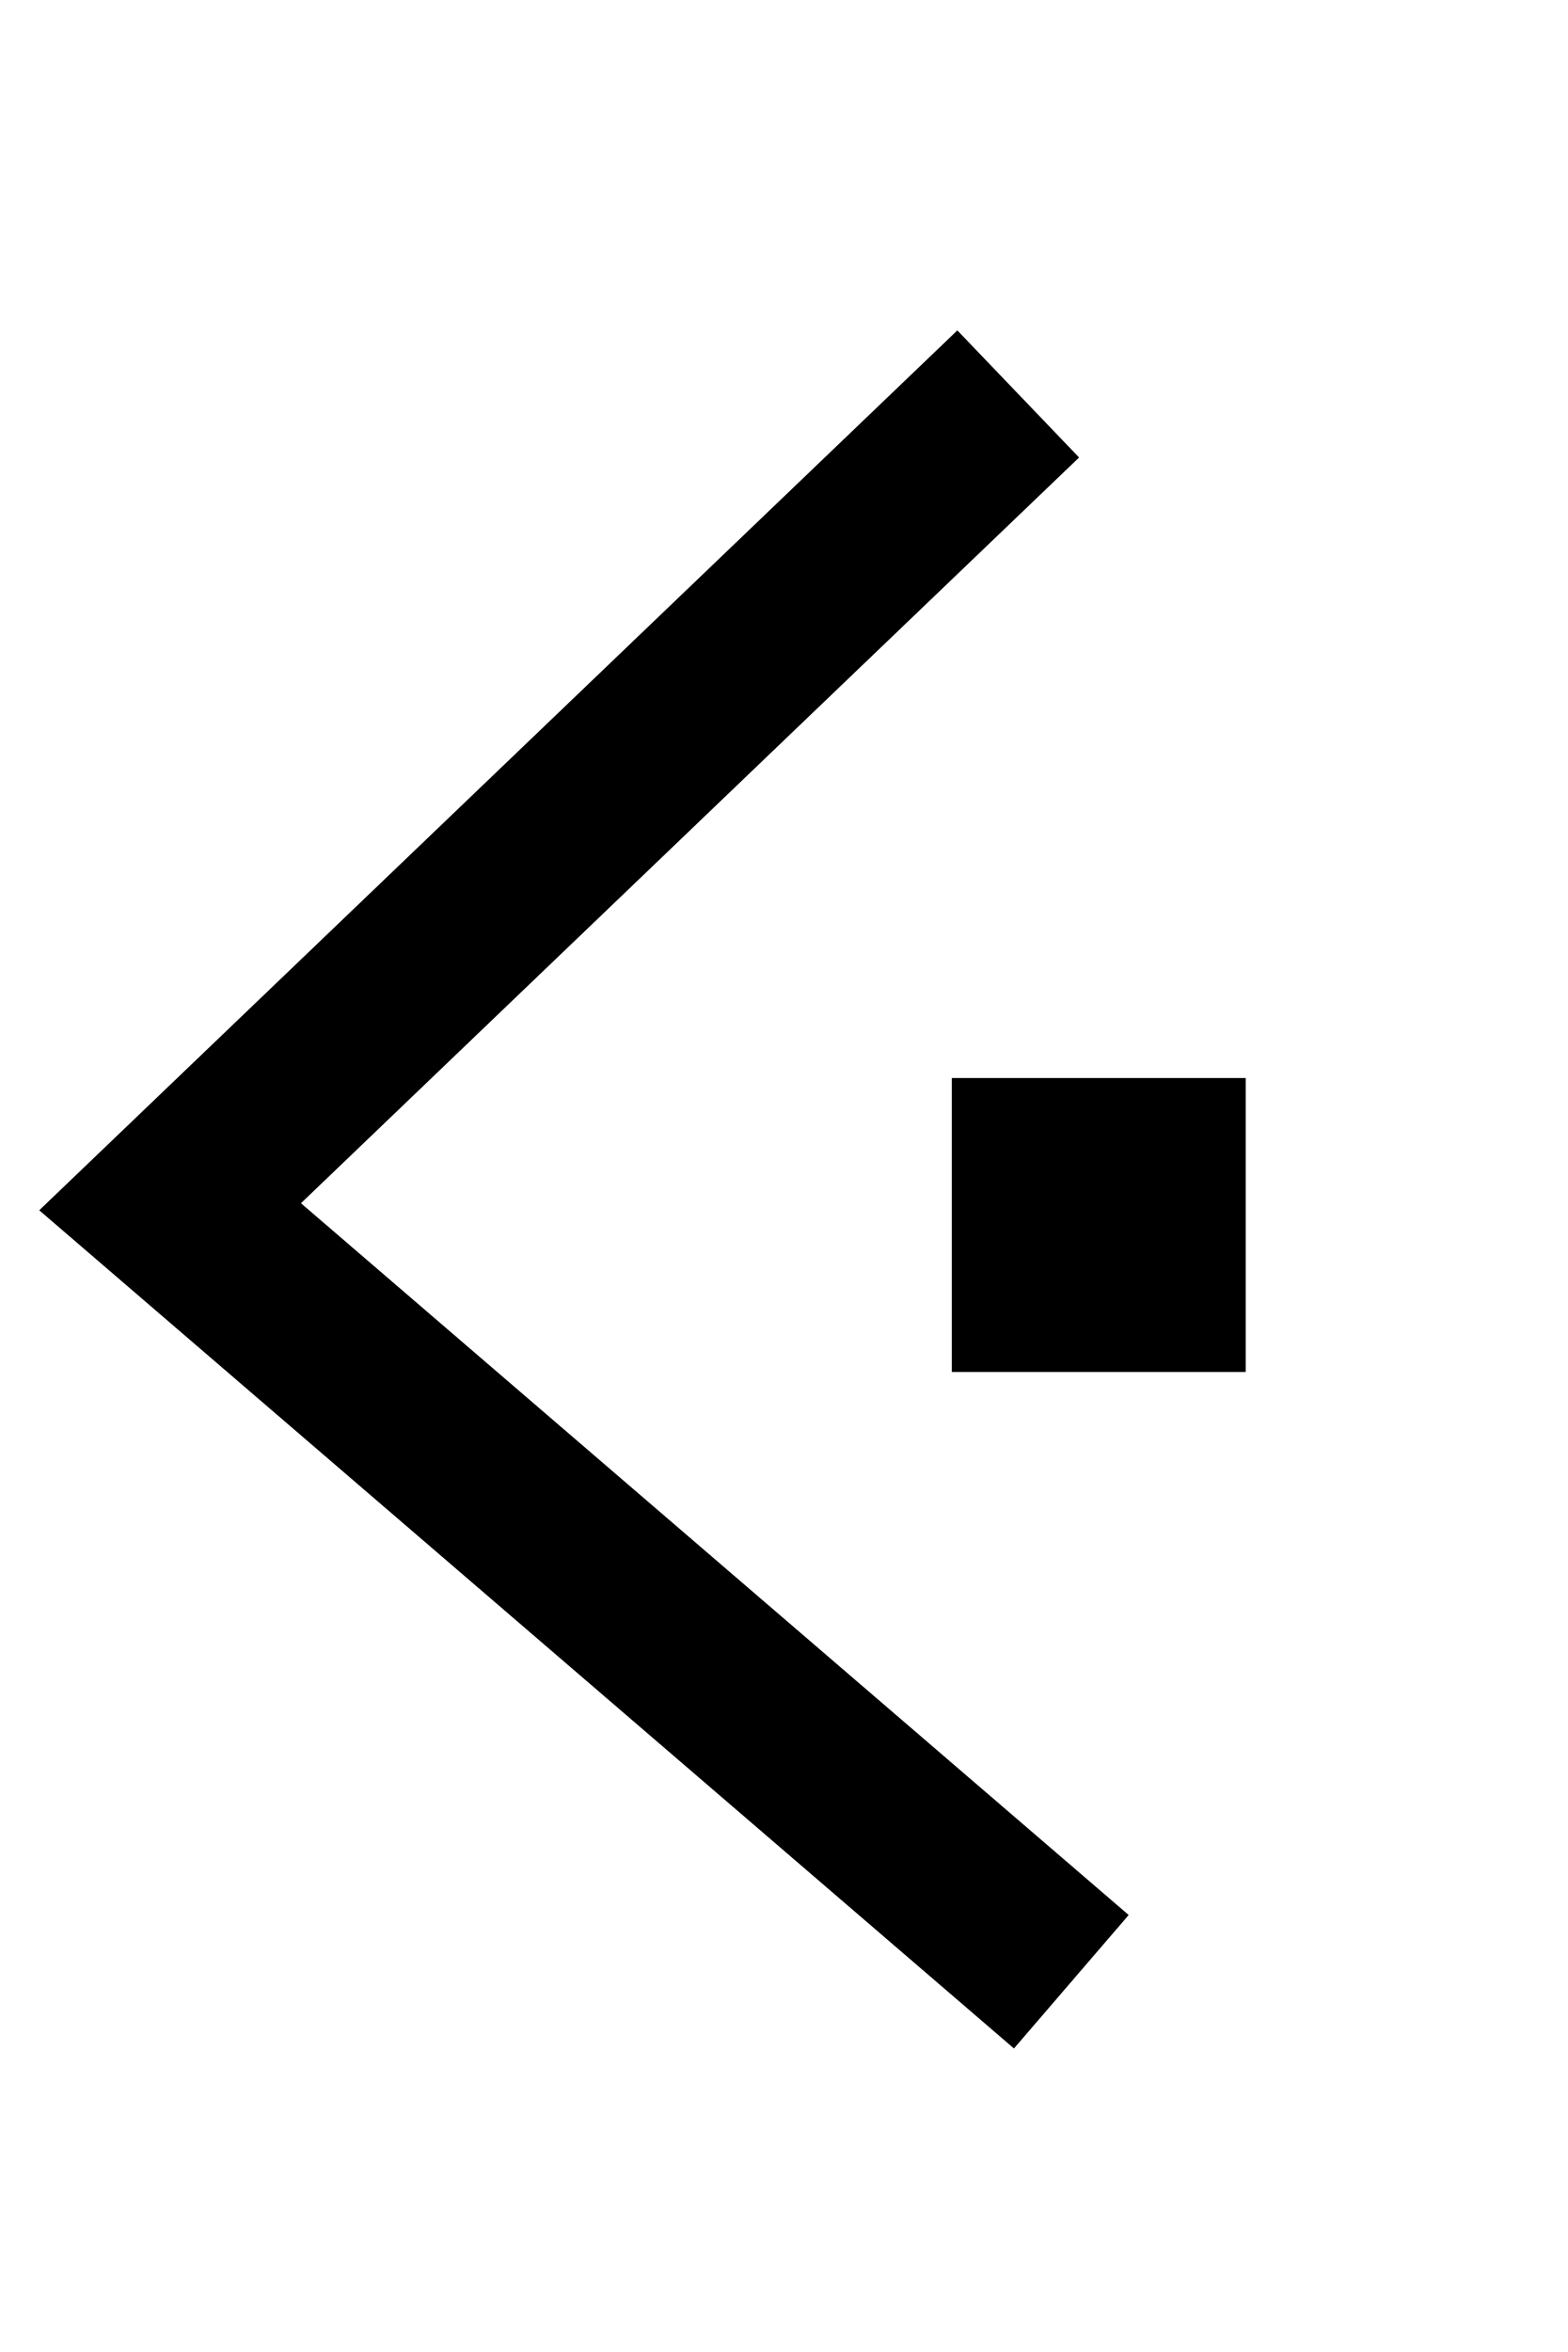
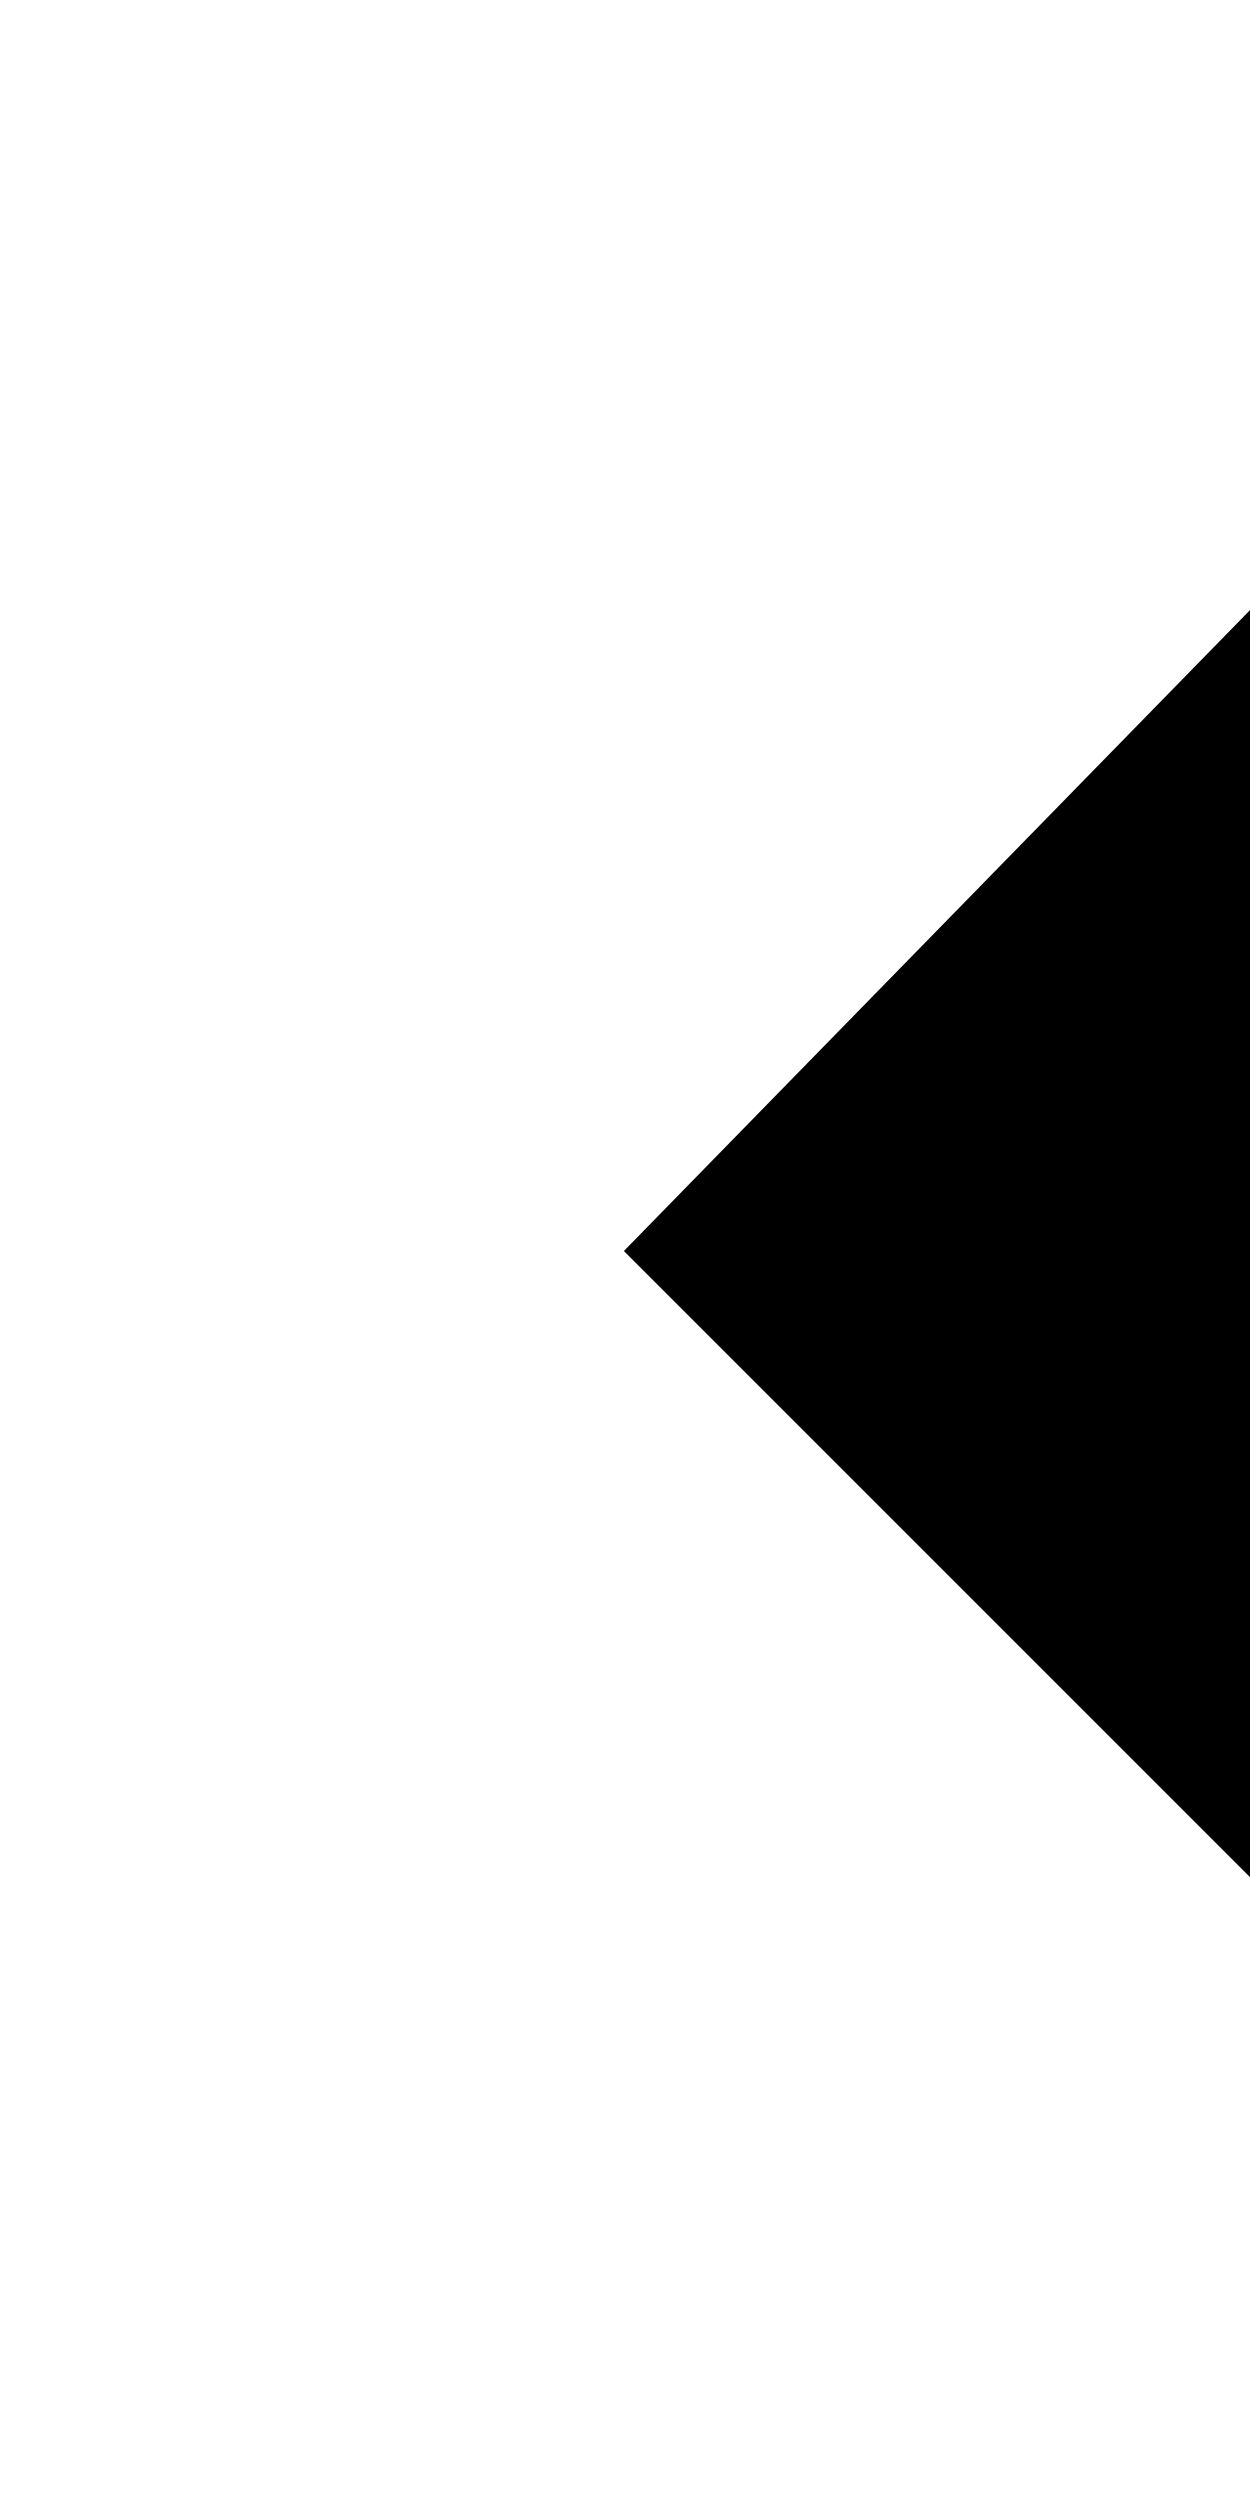
- <svg xmlns="http://www.w3.org/2000/svg" width="8" height="12" id="svg2" version="1.1">
+ <svg xmlns="http://www.w3.org/2000/svg" width="20" height="40" id="svg2" version="1.1">
  <defs id="defs4" />
-   <g id="layer1" transform="translate(0,-1040.362)">
-     <path style="fill:none;stroke:#000000;stroke-width:0.898;stroke-linecap:butt;stroke-linejoin:miter;stroke-miterlimit:4;stroke-opacity:1;stroke-dasharray:none" d="m 5.196,1042.372 -4.328,4.147 4.599,3.954" id="path3009" />
-     <rect style="fill:#000000;fill-opacity:1;stroke:#000000;stroke-width:0;stroke-miterlimit:4;stroke-opacity:0;stroke-dasharray:none" id="rect3817-5" width="1.5" height="1.5" x="4.857" y="1045.862" />
+   <g id="layer1" transform="translate(0,-1012.362)">
+     <path style="fill:none;stroke:#000000;stroke-width:4;stroke-linecap:butt;stroke-linejoin:miter;stroke-miterlimit:4;stroke-opacity:1;stroke-dasharray:none" d="m 25.494,1019.362 c -12.7,13 -12.7,13 -12.7,13 l 13,13" id="path3819-7" />
+     <path style="fill:none;stroke:#000000;stroke-width:7;stroke-linecap:butt;stroke-linejoin:miter;stroke-miterlimit:4;stroke-opacity:1;stroke-dasharray:none" d="m 25.853,1024.136 -0.083,16.32 -7.91,-8.077 z" id="path3839" />
  </g>
</svg>
